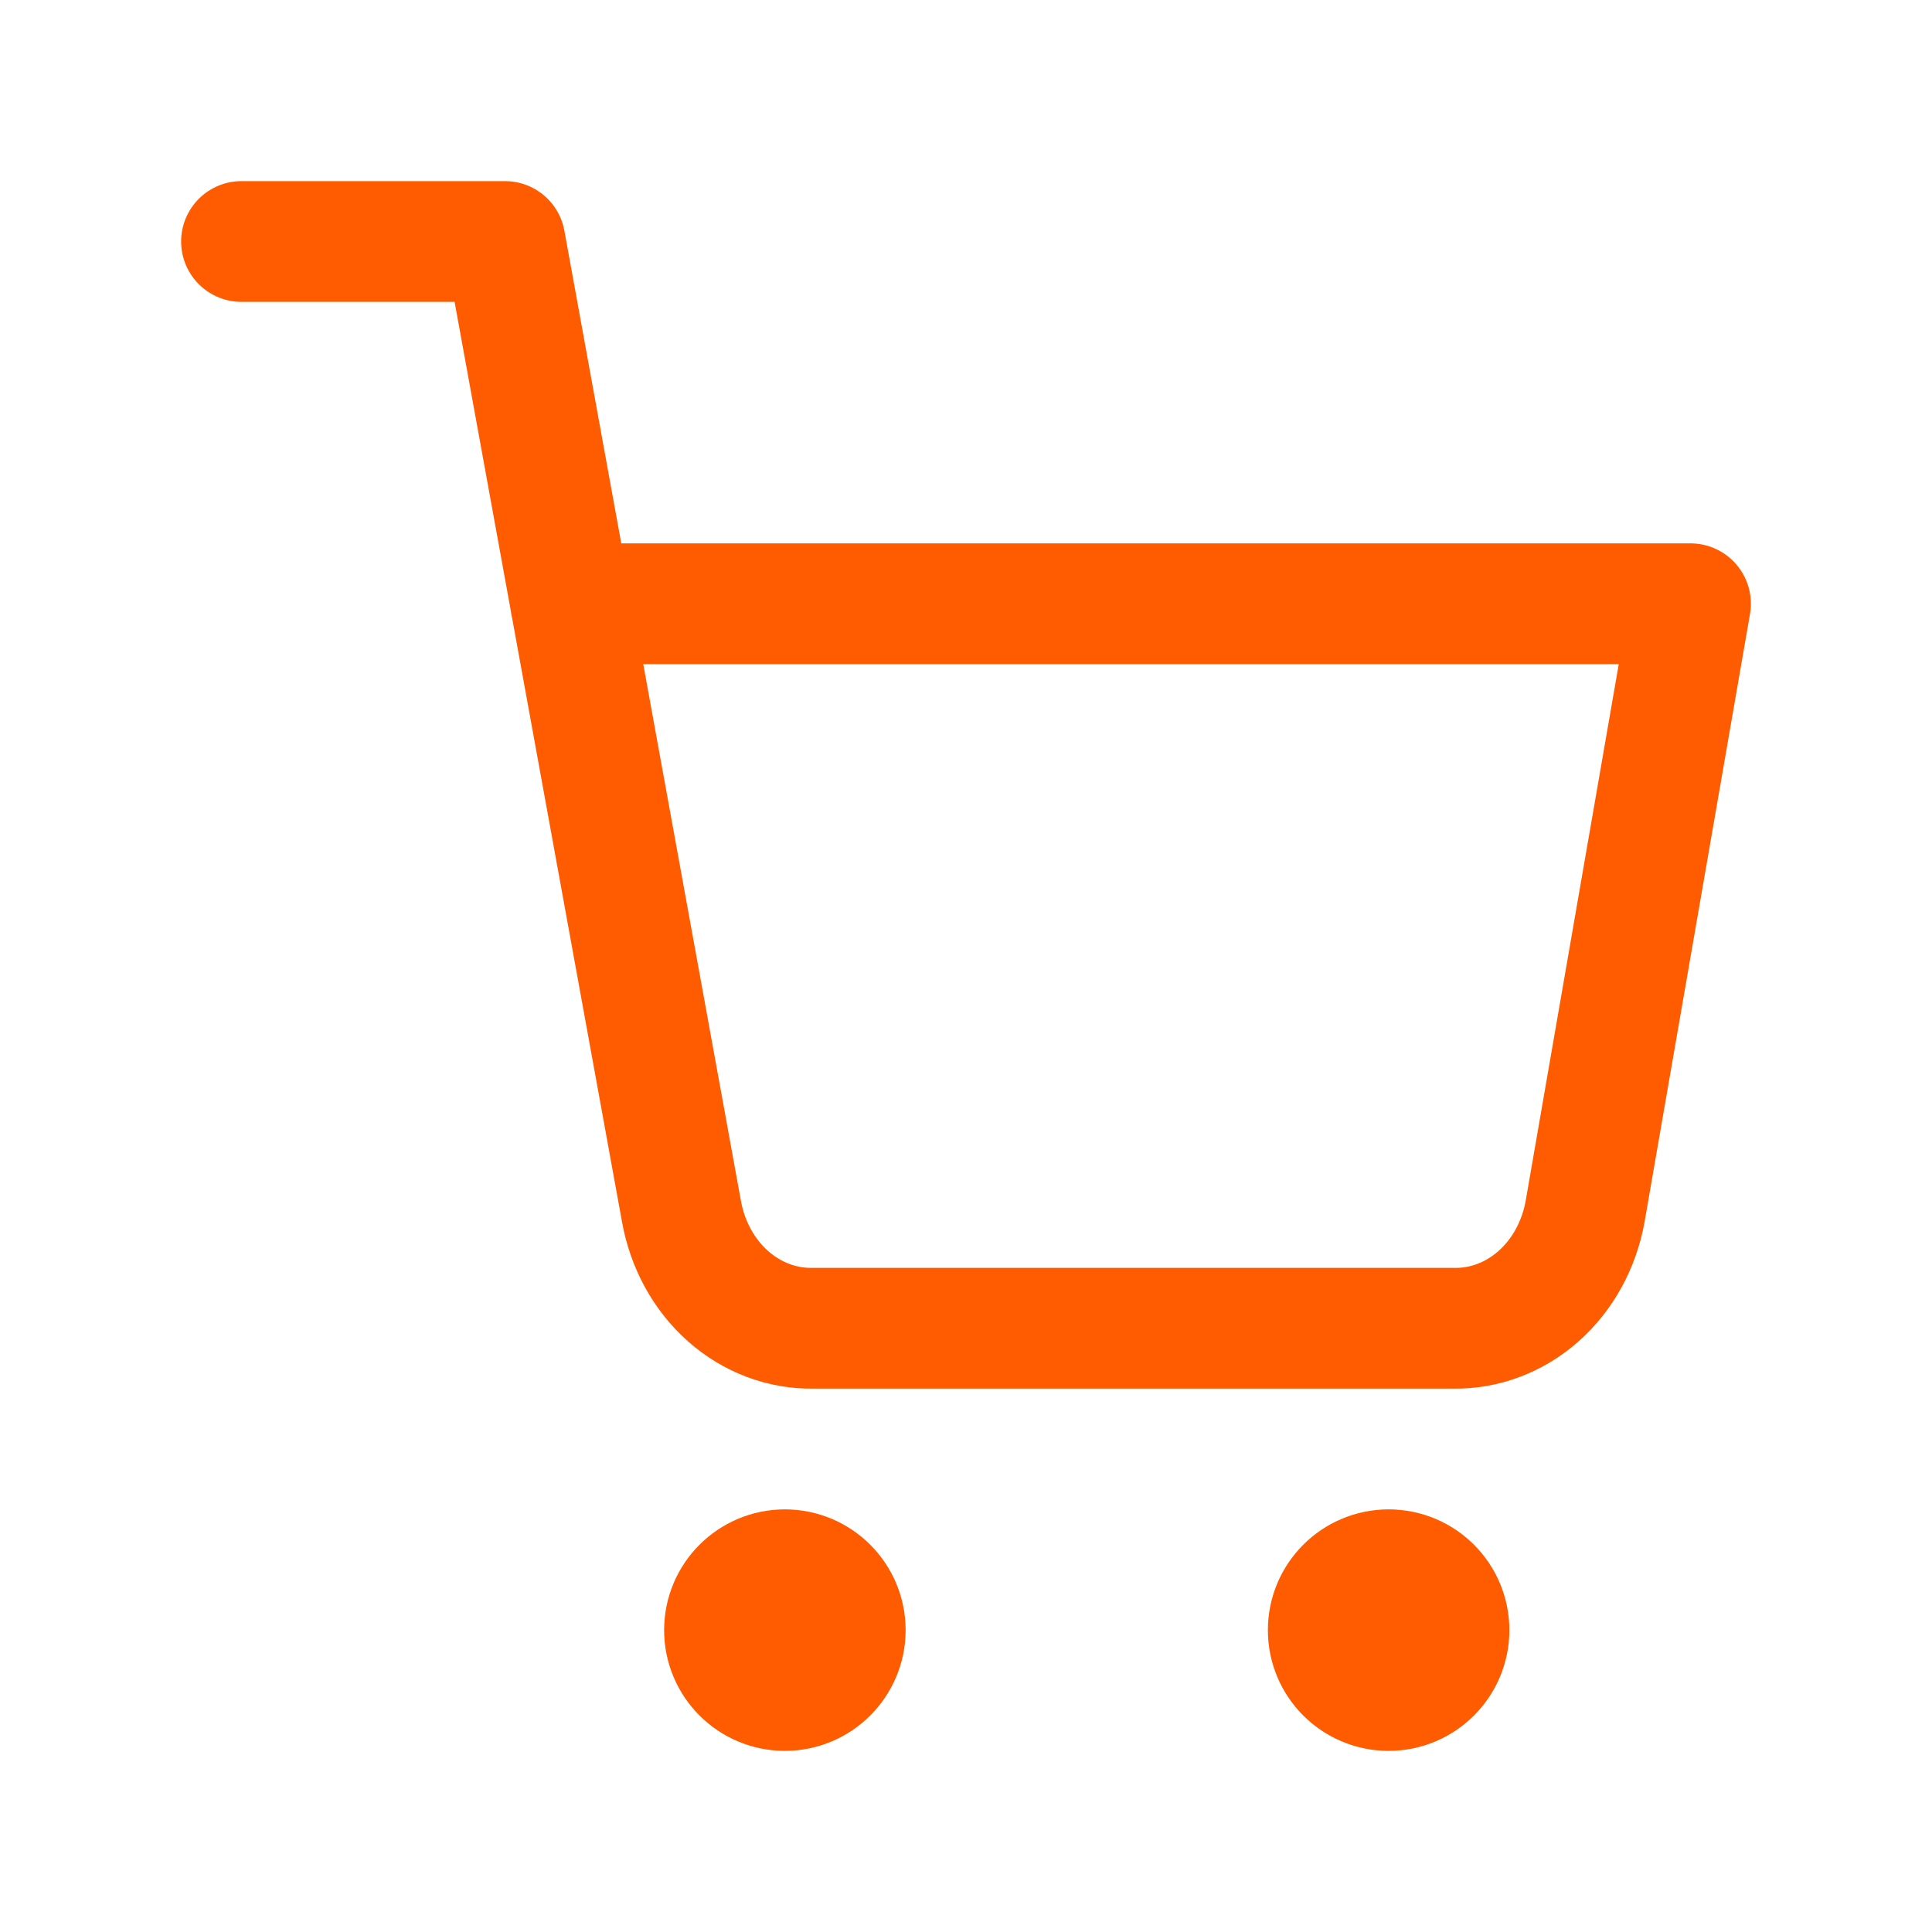
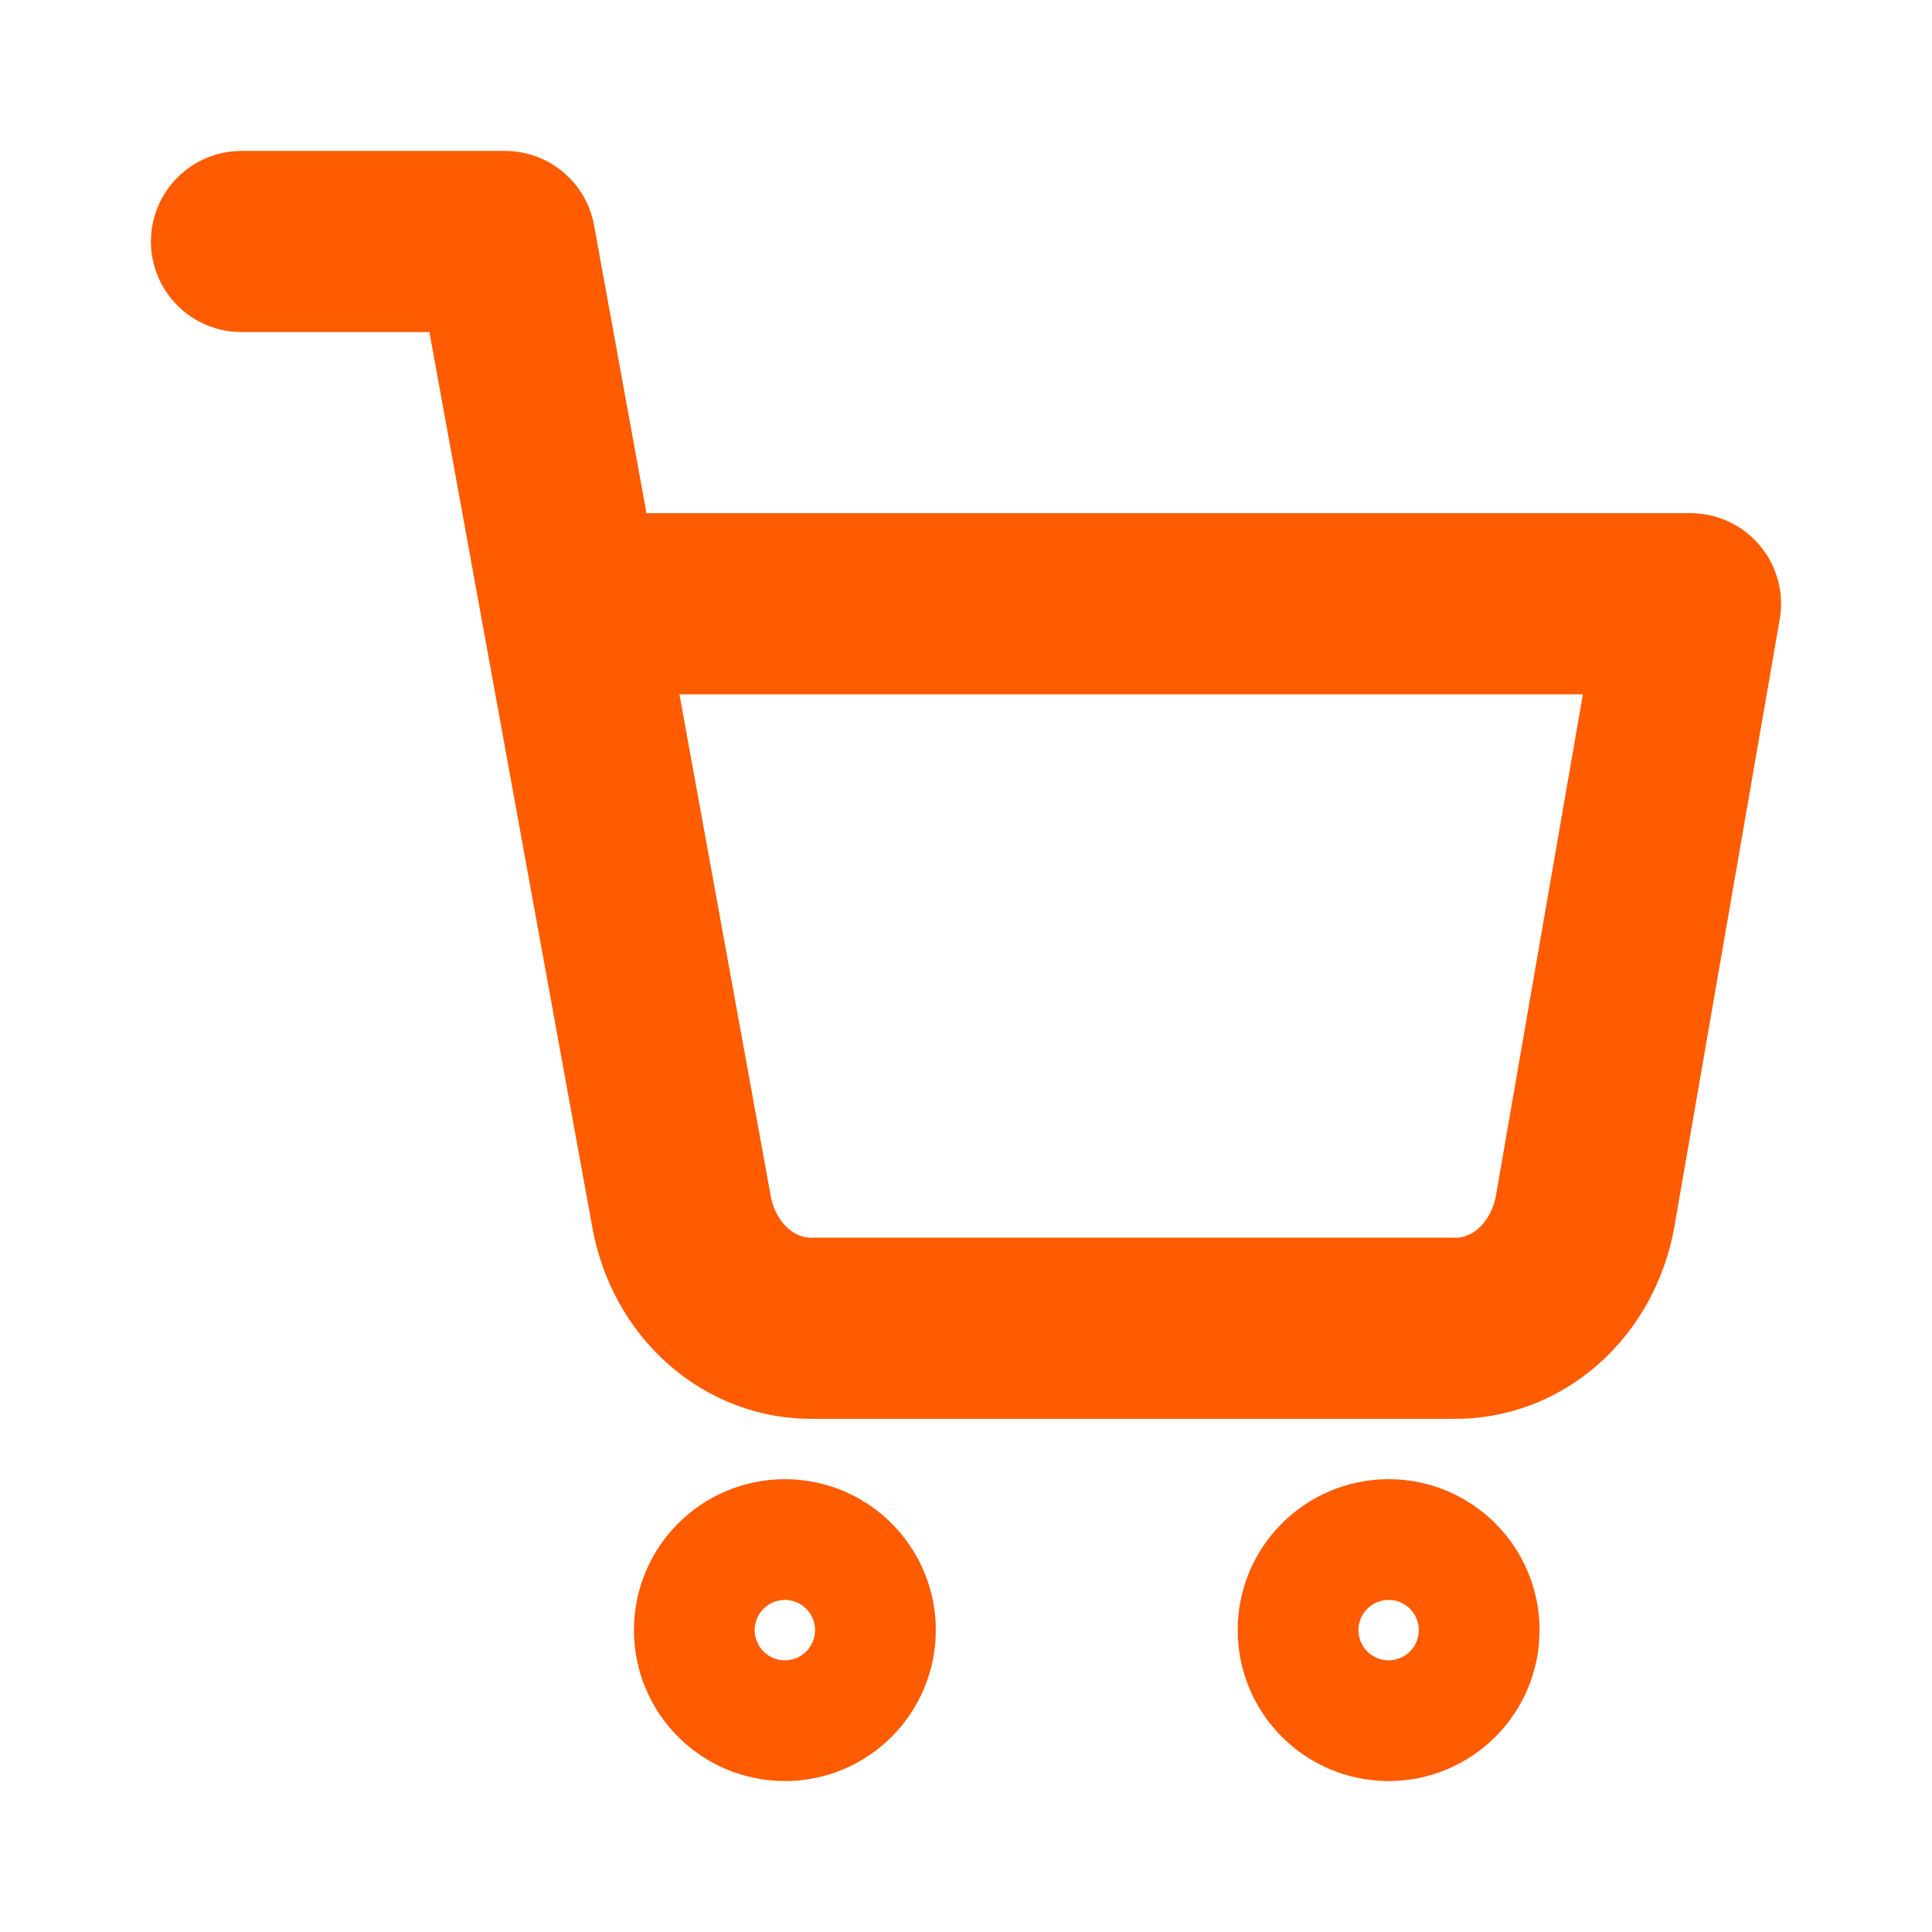
<svg xmlns="http://www.w3.org/2000/svg" width="16" height="16" viewBox="0 0 16 16" fill="none">
-   <path d="M6.5 14C6.776 14 7 13.776 7 13.5C7 13.224 6.776 13 6.5 13C6.224 13 6 13.224 6 13.5C6 13.776 6.224 14 6.5 14Z" stroke="#FF5B00" stroke-linecap="round" stroke-linejoin="round" />
-   <path d="M11.5 14C11.776 14 12 13.776 12 13.5C12 13.224 11.776 13 11.5 13C11.224 13 11 13.224 11 13.5C11 13.776 11.224 14 11.5 14Z" stroke="#FF5B00" stroke-linecap="round" stroke-linejoin="round" />
-   <path d="M2 2H4.182L5.644 10.034C5.694 10.31 5.83 10.558 6.03 10.735C6.229 10.911 6.479 11.005 6.735 11H12.036C12.292 11.005 12.542 10.911 12.741 10.735C12.941 10.558 13.077 10.31 13.127 10.034L14 5H4.727" stroke="#FF5B00" stroke-linecap="round" stroke-linejoin="round" />
+   <path d="M6.5 14C6.776 14 7 13.776 7 13.5C7 13.224 6.776 13 6.5 13C6.224 13 6 13.224 6 13.5C6 13.776 6.224 14 6.5 14Z" stroke="#FF5B00" stroke-width="1.5" stroke-linecap="round" stroke-linejoin="round" />
+   <path d="M11.5 14C11.776 14 12 13.776 12 13.5C12 13.224 11.776 13 11.5 13C11.224 13 11 13.224 11 13.5C11 13.776 11.224 14 11.5 14Z" stroke="#FF5B00" stroke-width="1.5" stroke-linecap="round" stroke-linejoin="round" />
+   <path d="M2 2H4.182L5.644 10.034C5.694 10.31 5.83 10.558 6.03 10.735C6.229 10.911 6.479 11.005 6.735 11H12.036C12.292 11.005 12.542 10.911 12.741 10.735C12.941 10.558 13.077 10.31 13.127 10.034L14 5H4.727" stroke="#FF5B00" stroke-width="1.5" stroke-linecap="round" stroke-linejoin="round" />
</svg>
